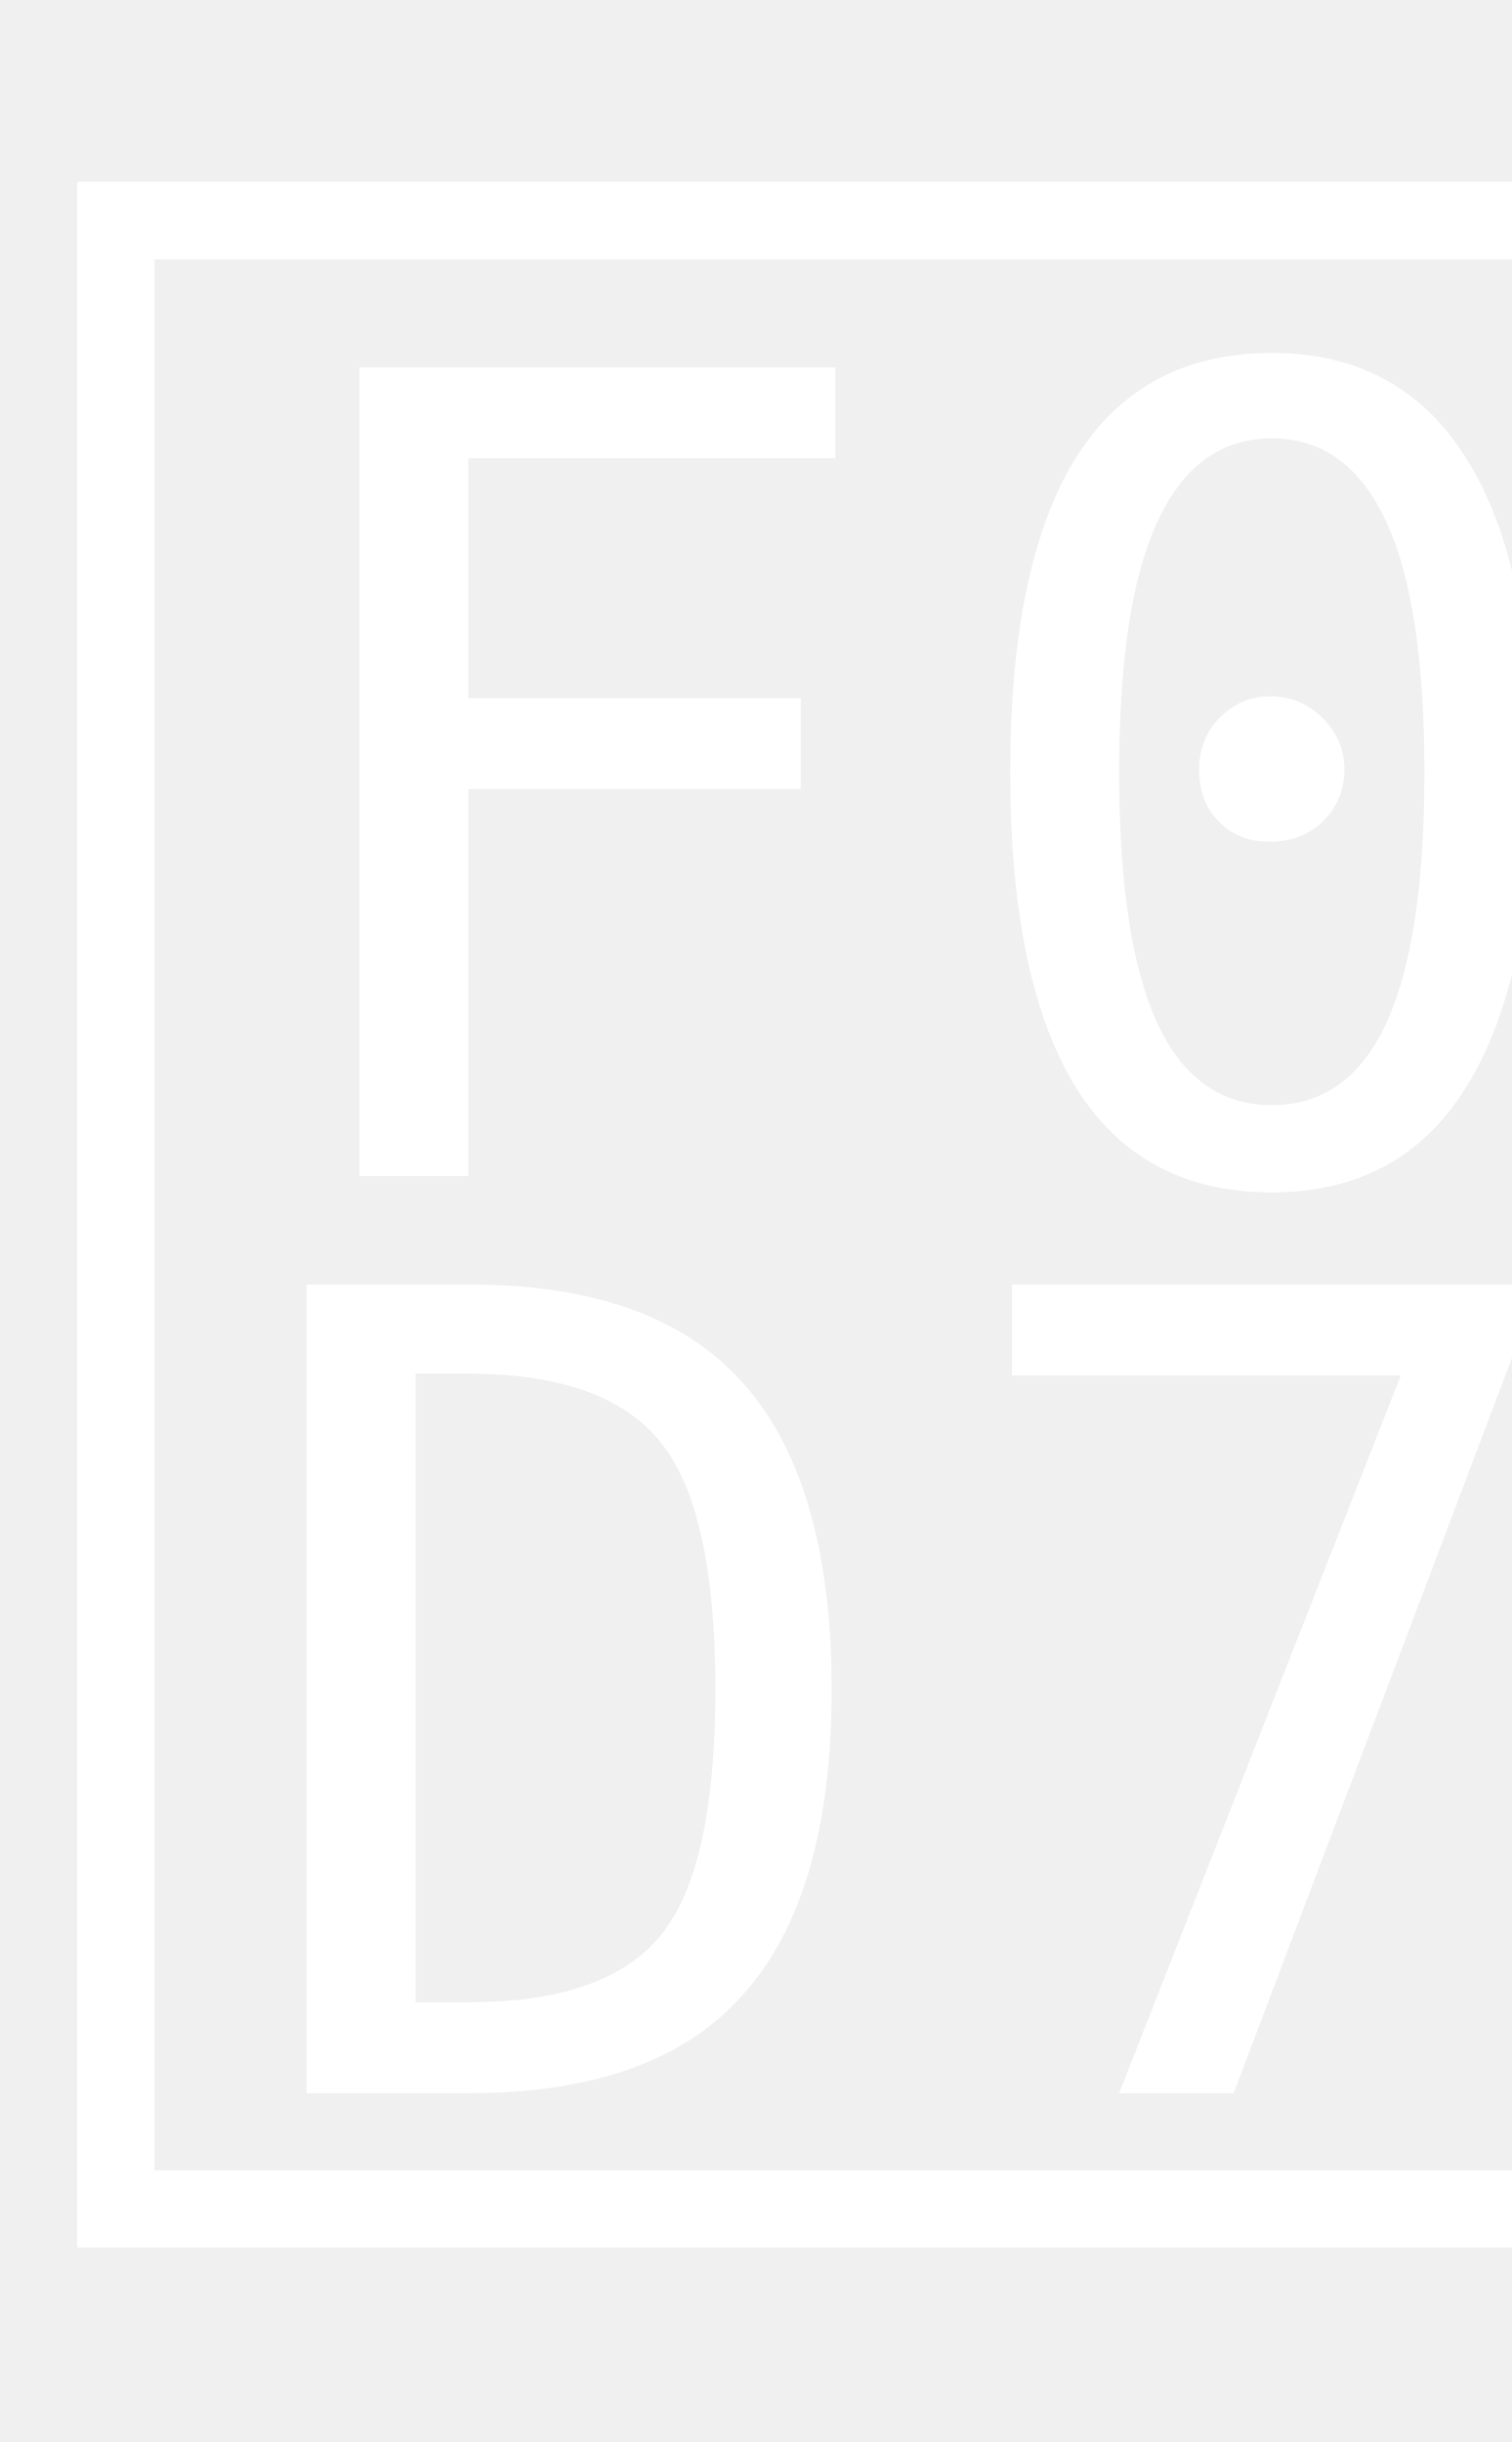
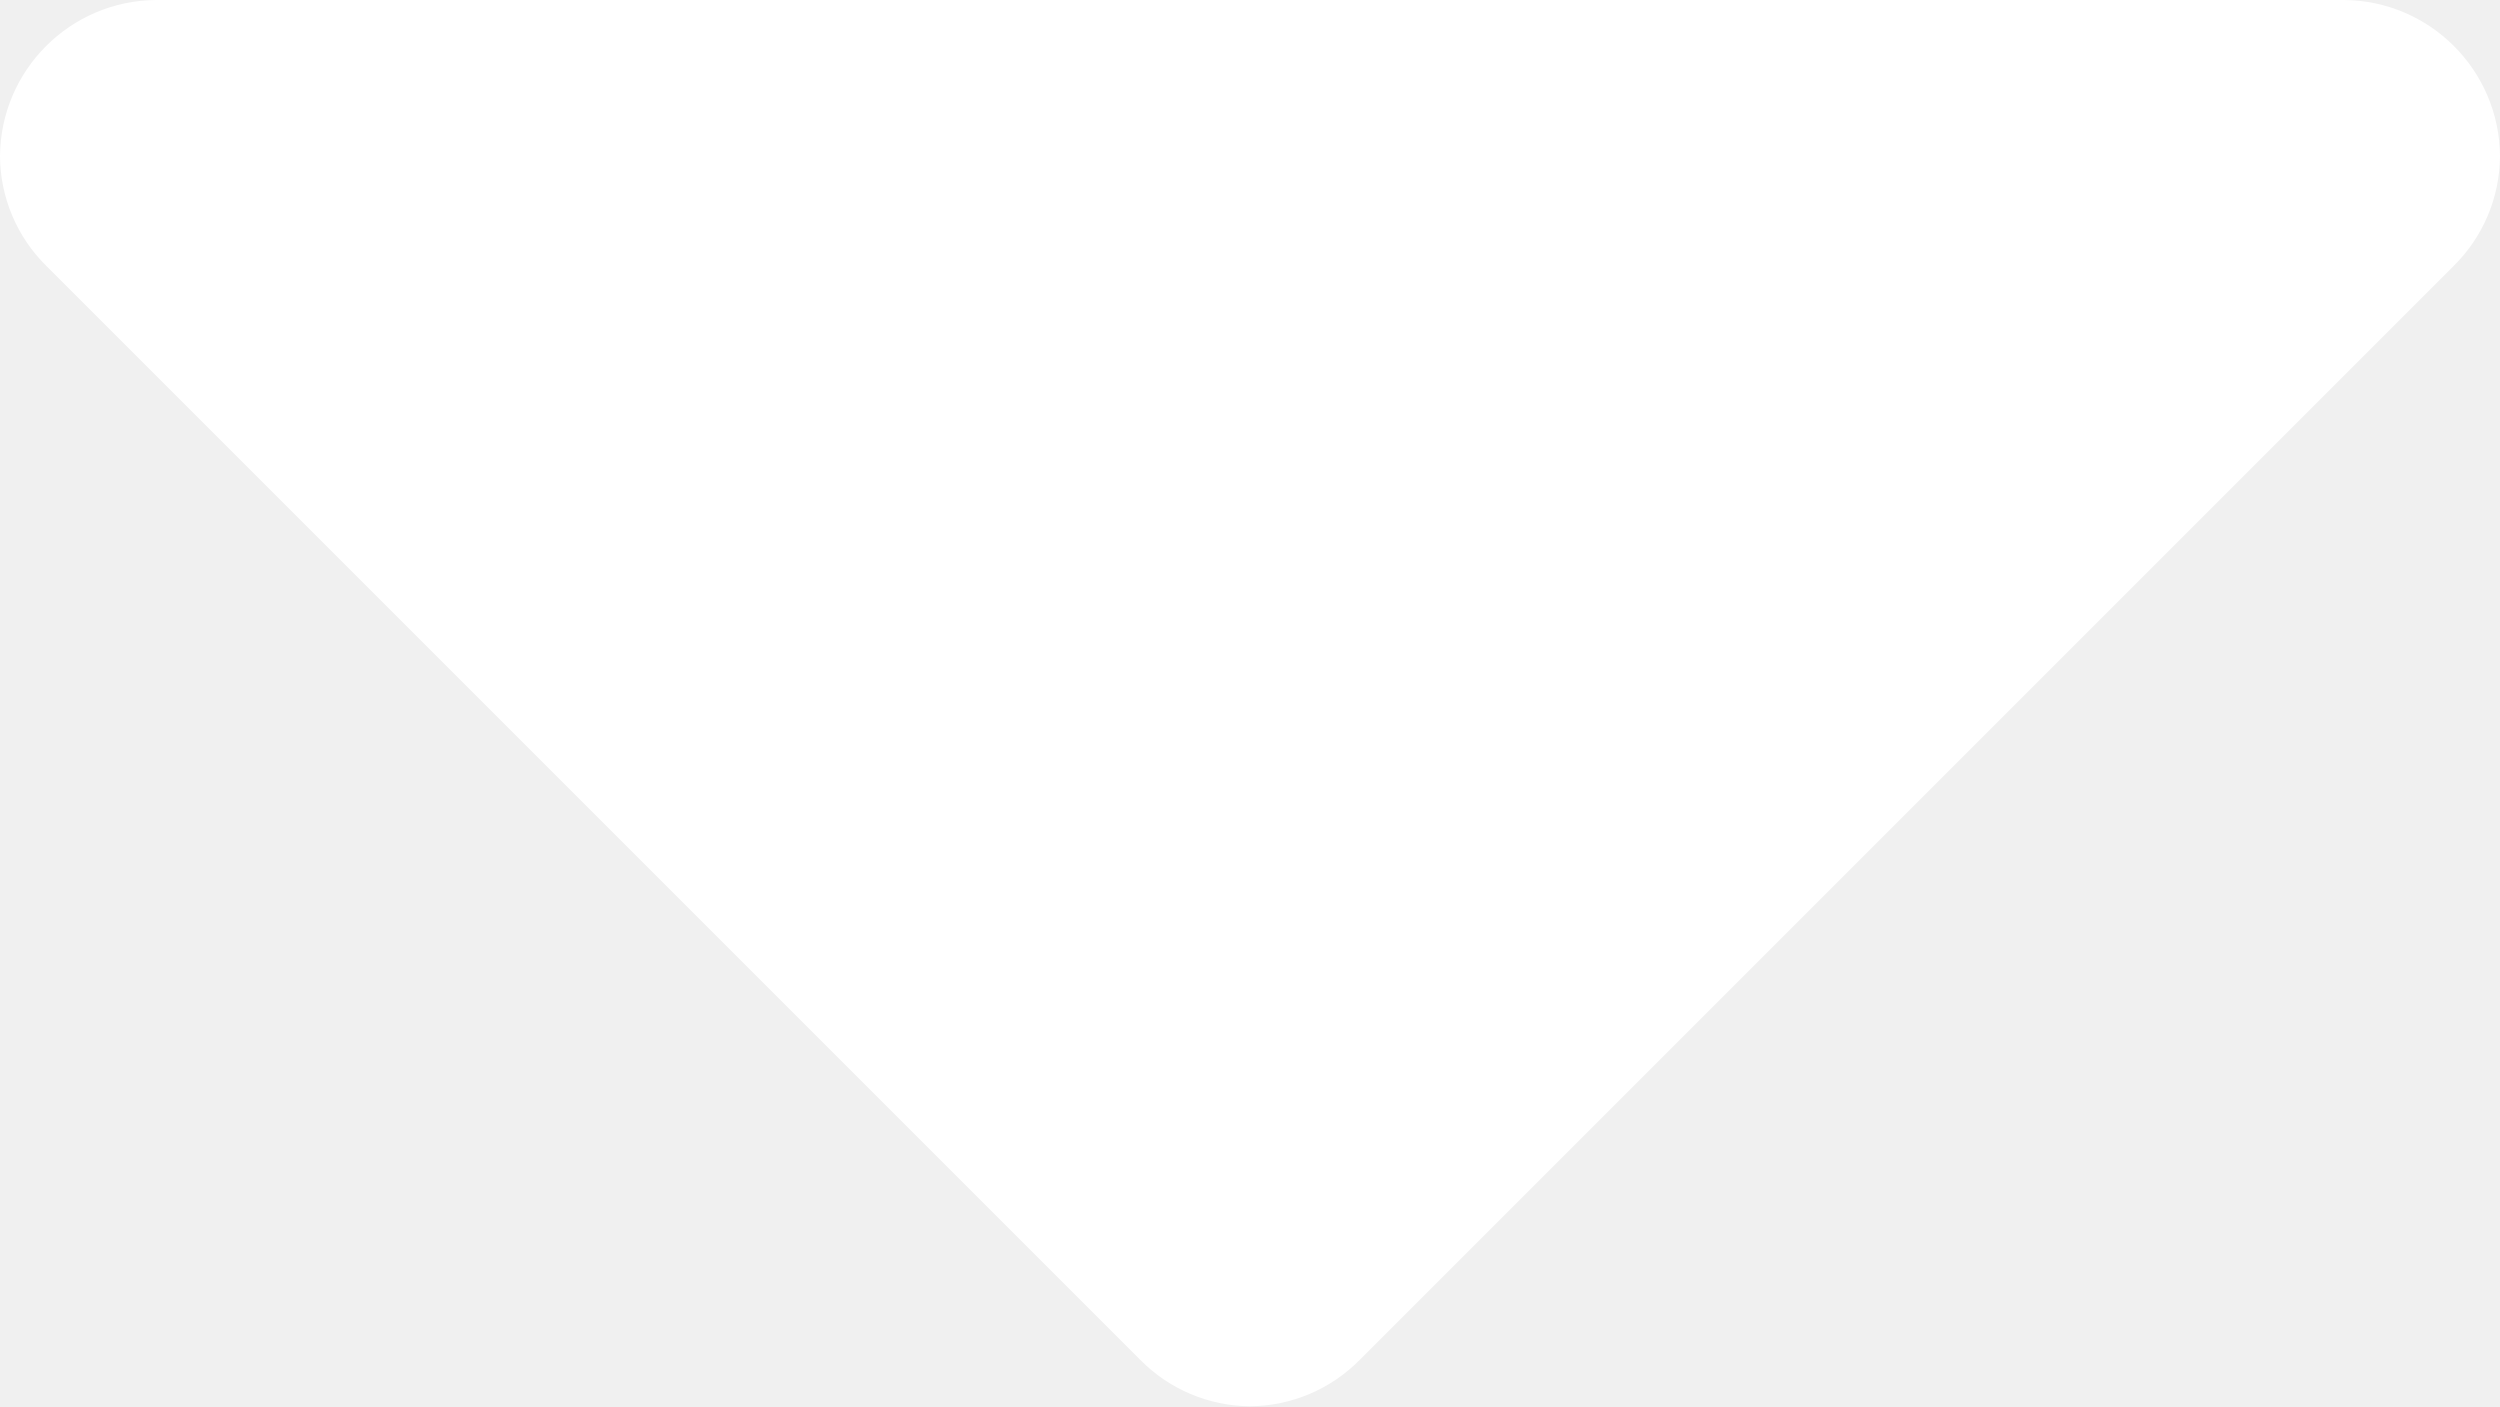
- <svg xmlns="http://www.w3.org/2000/svg" width="13" height="21" viewBox="0 0 13 21">
-   <text transform="translate(0 18)" fill="#fff" font-size="21" font-family="FontAwesome">
-     <tspan x="0" y="0"></tspan>
-   </text>
+ <svg xmlns="http://www.w3.org/2000/svg" width="12" height="6.75" viewBox="0 0 12 6.75">
+   <path d="M12-9.75a.755.755,0,0,0-.75-.75H.75A.755.755,0,0,0,0-9.75a.746.746,0,0,0,.223.527l5.25,5.25A.746.746,0,0,0,6-3.75a.746.746,0,0,0,.527-.223l5.25-5.25A.746.746,0,0,0,12-9.75Z" transform="translate(0 10.5)" fill="#fff" />
</svg>
